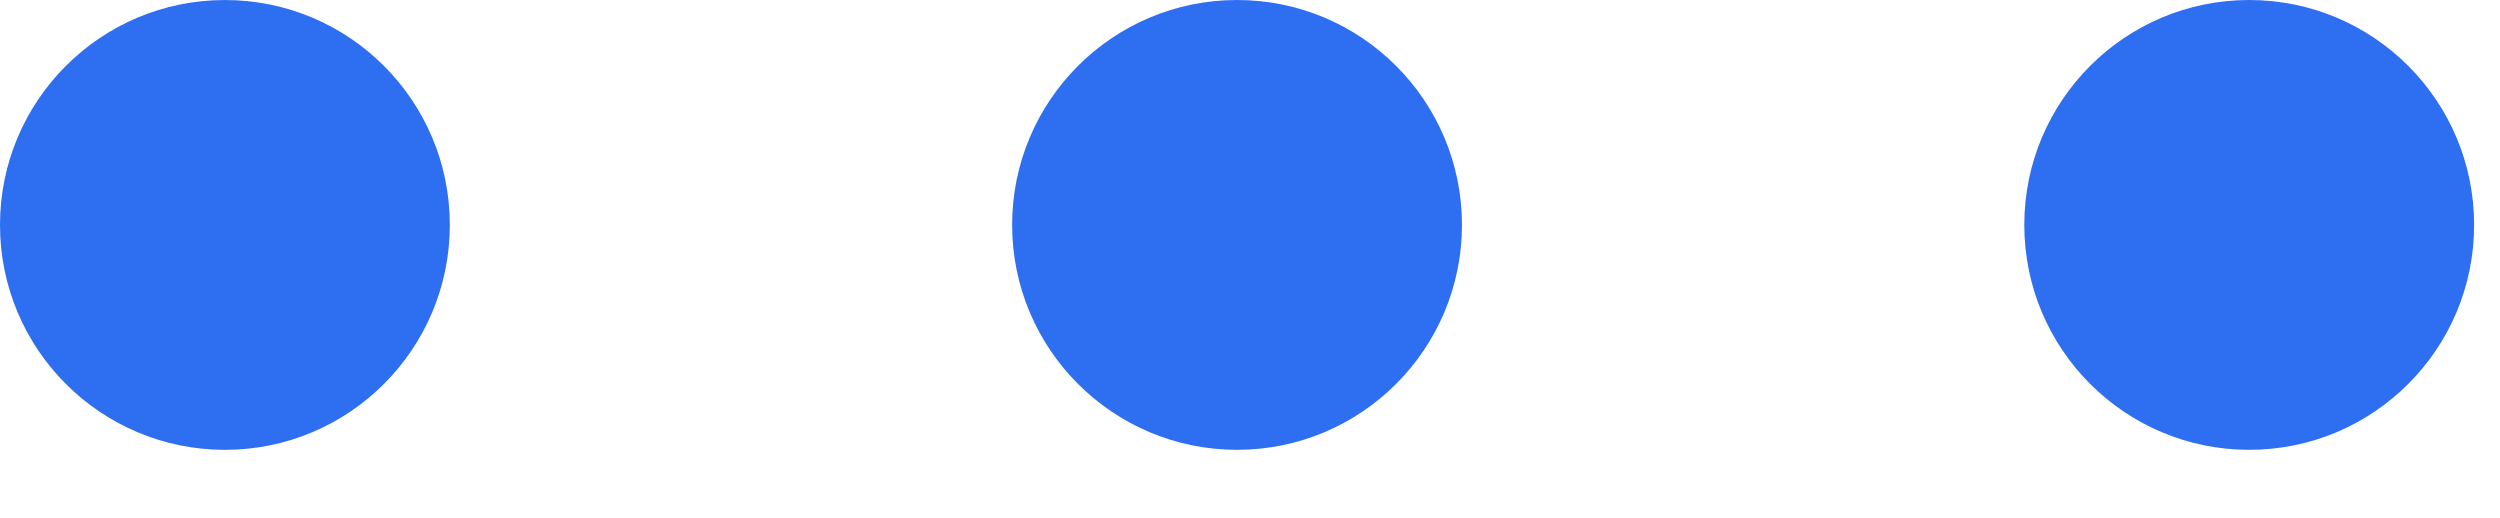
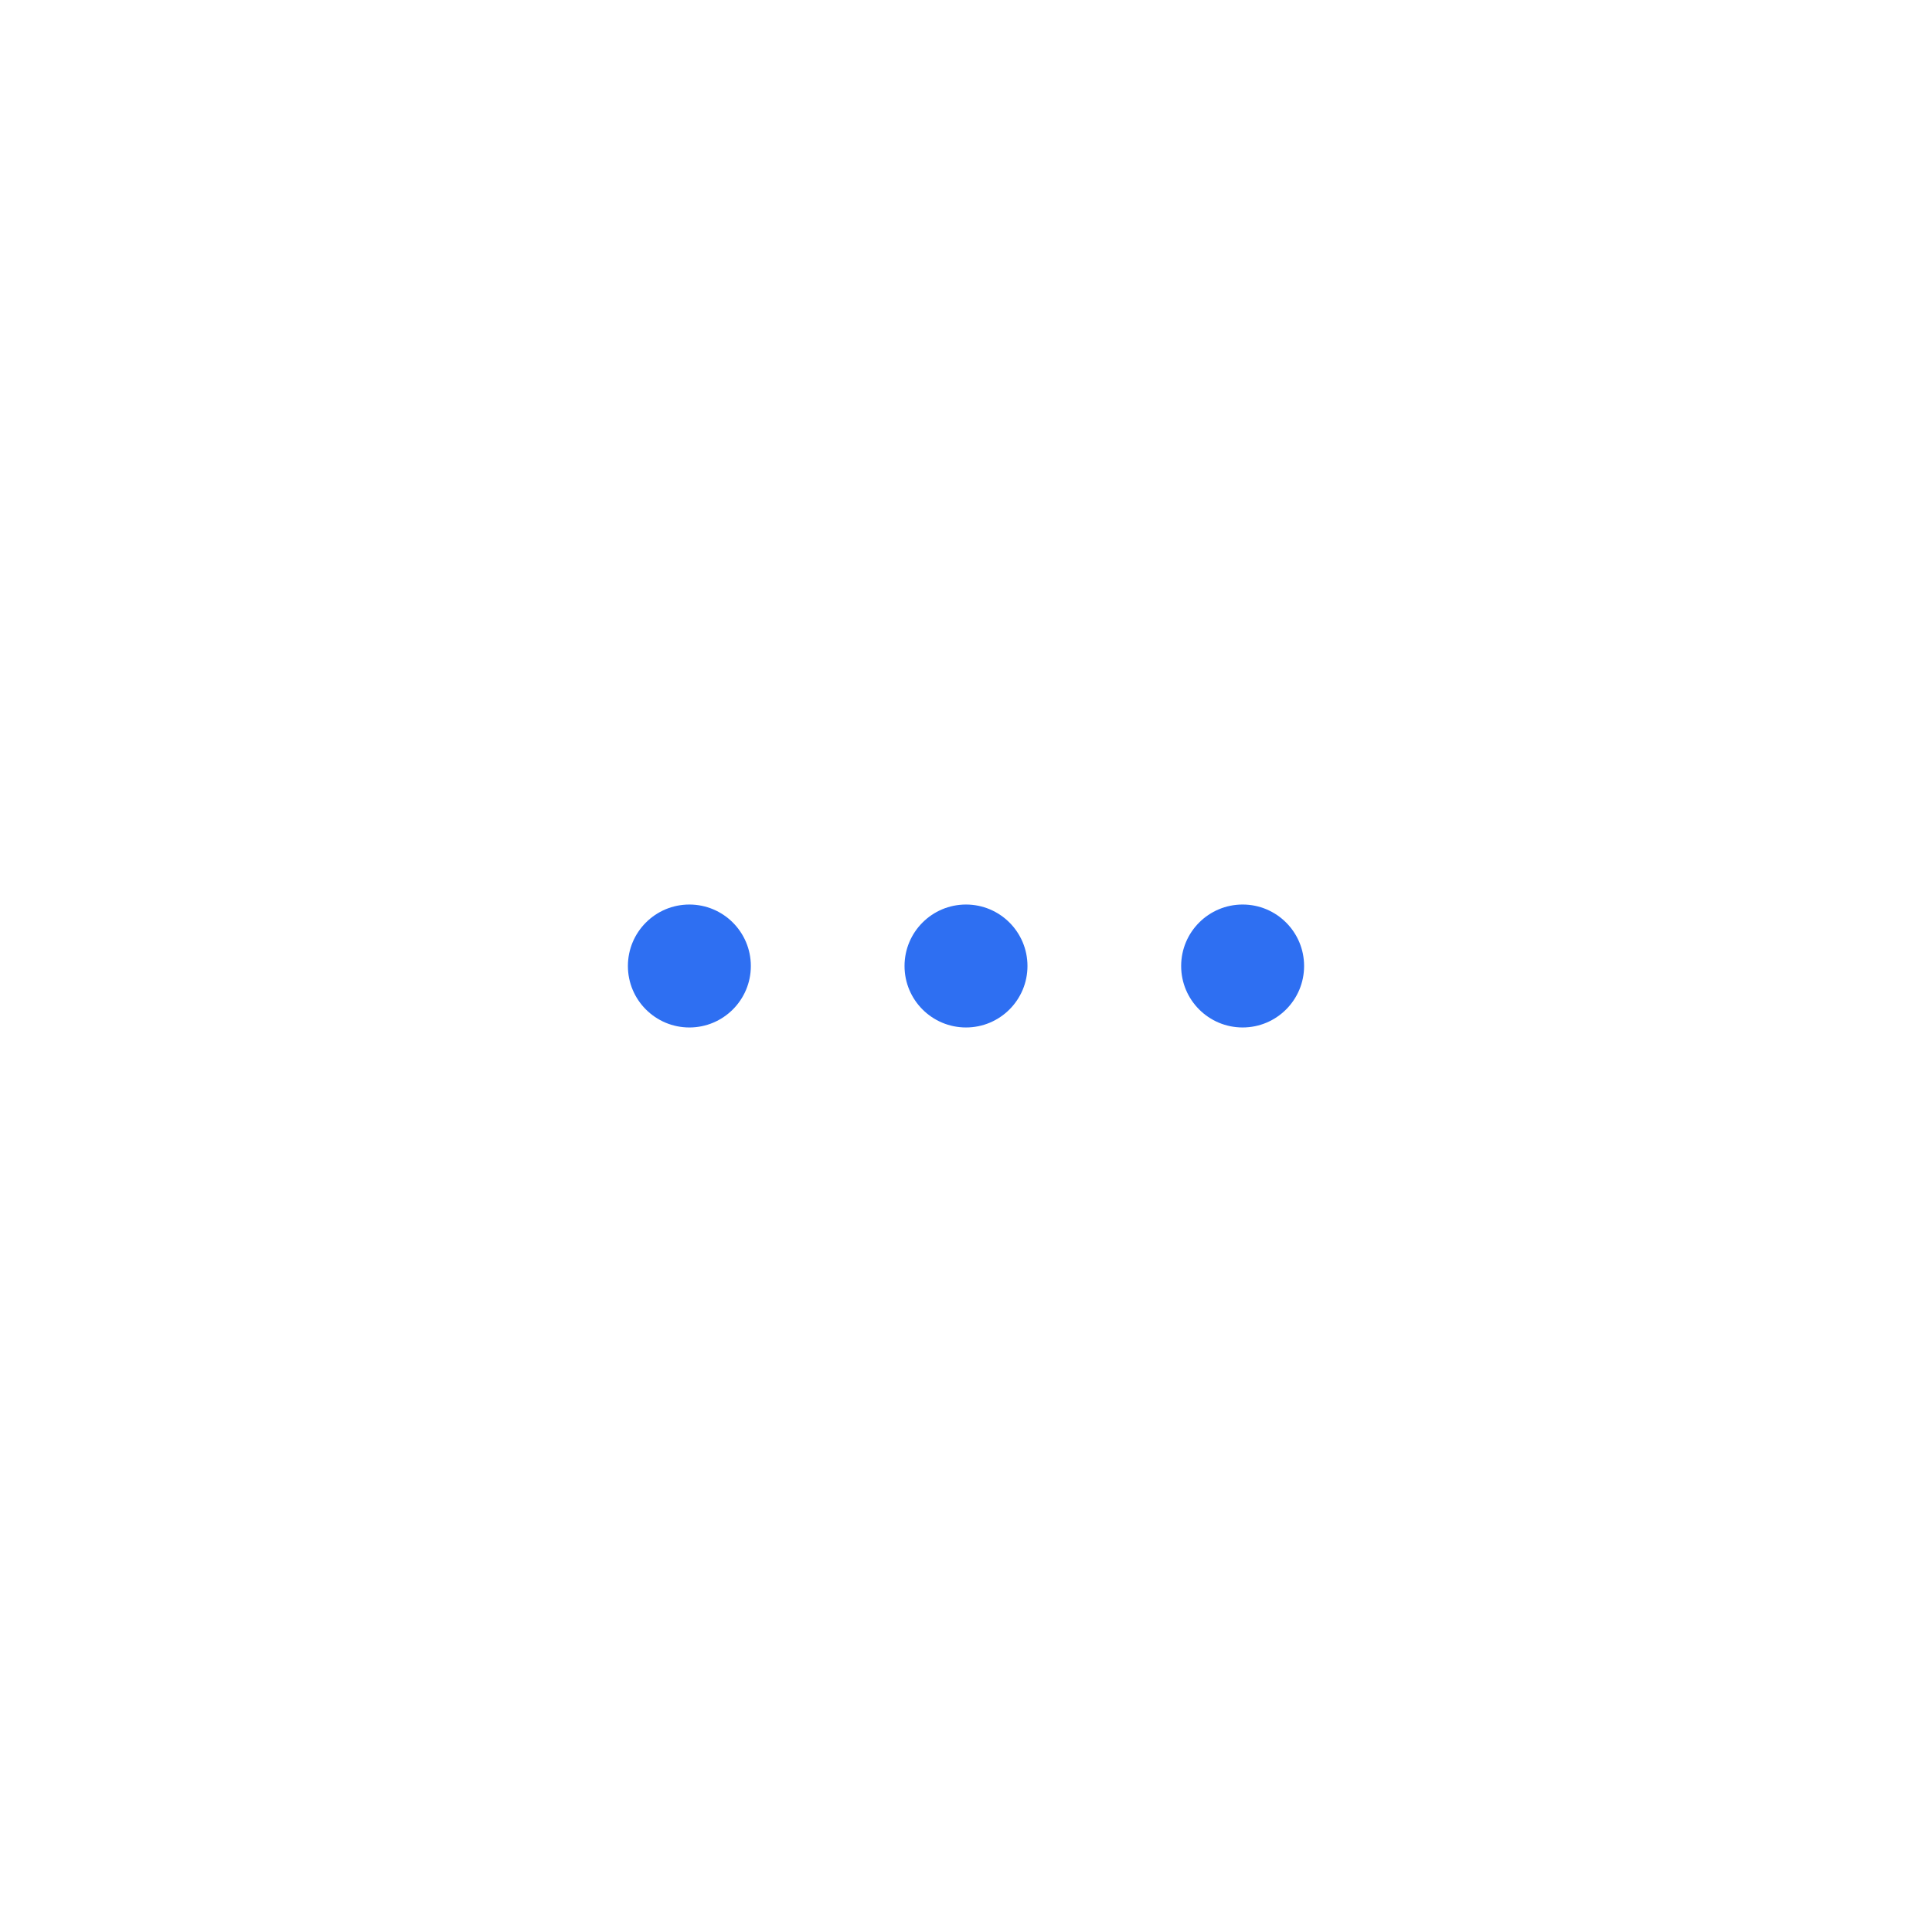
- <svg xmlns="http://www.w3.org/2000/svg" width="29" height="6" viewBox="0 0 29 6" fill="none">
-   <circle cx="2.609" cy="2.609" r="2.609" transform="rotate(-90 2.60909 2.60911)" fill="#2E6FF2" />
-   <circle cx="14.35" cy="2.609" r="2.609" transform="rotate(-90 14.3499 2.60911)" fill="#2E6FF2" />
-   <circle cx="26.091" cy="2.609" r="2.609" transform="rotate(-90 26.0909 2.60911)" fill="#2E6FF2" />
+ <svg xmlns="http://www.w3.org/2000/svg" width="82" height="82" viewBox="0 0 82 82" fill="none">
+   <circle cx="29.259" cy="41" r="2.609" transform="rotate(-90 29.2591 41)" fill="#2E6FF2" />
+   <circle cx="41" cy="41" r="2.609" transform="rotate(-90 41 41)" fill="#2E6FF2" />
+   <circle cx="52.741" cy="41" r="2.609" transform="rotate(-90 52.7409 41)" fill="#2E6FF2" />
</svg>
